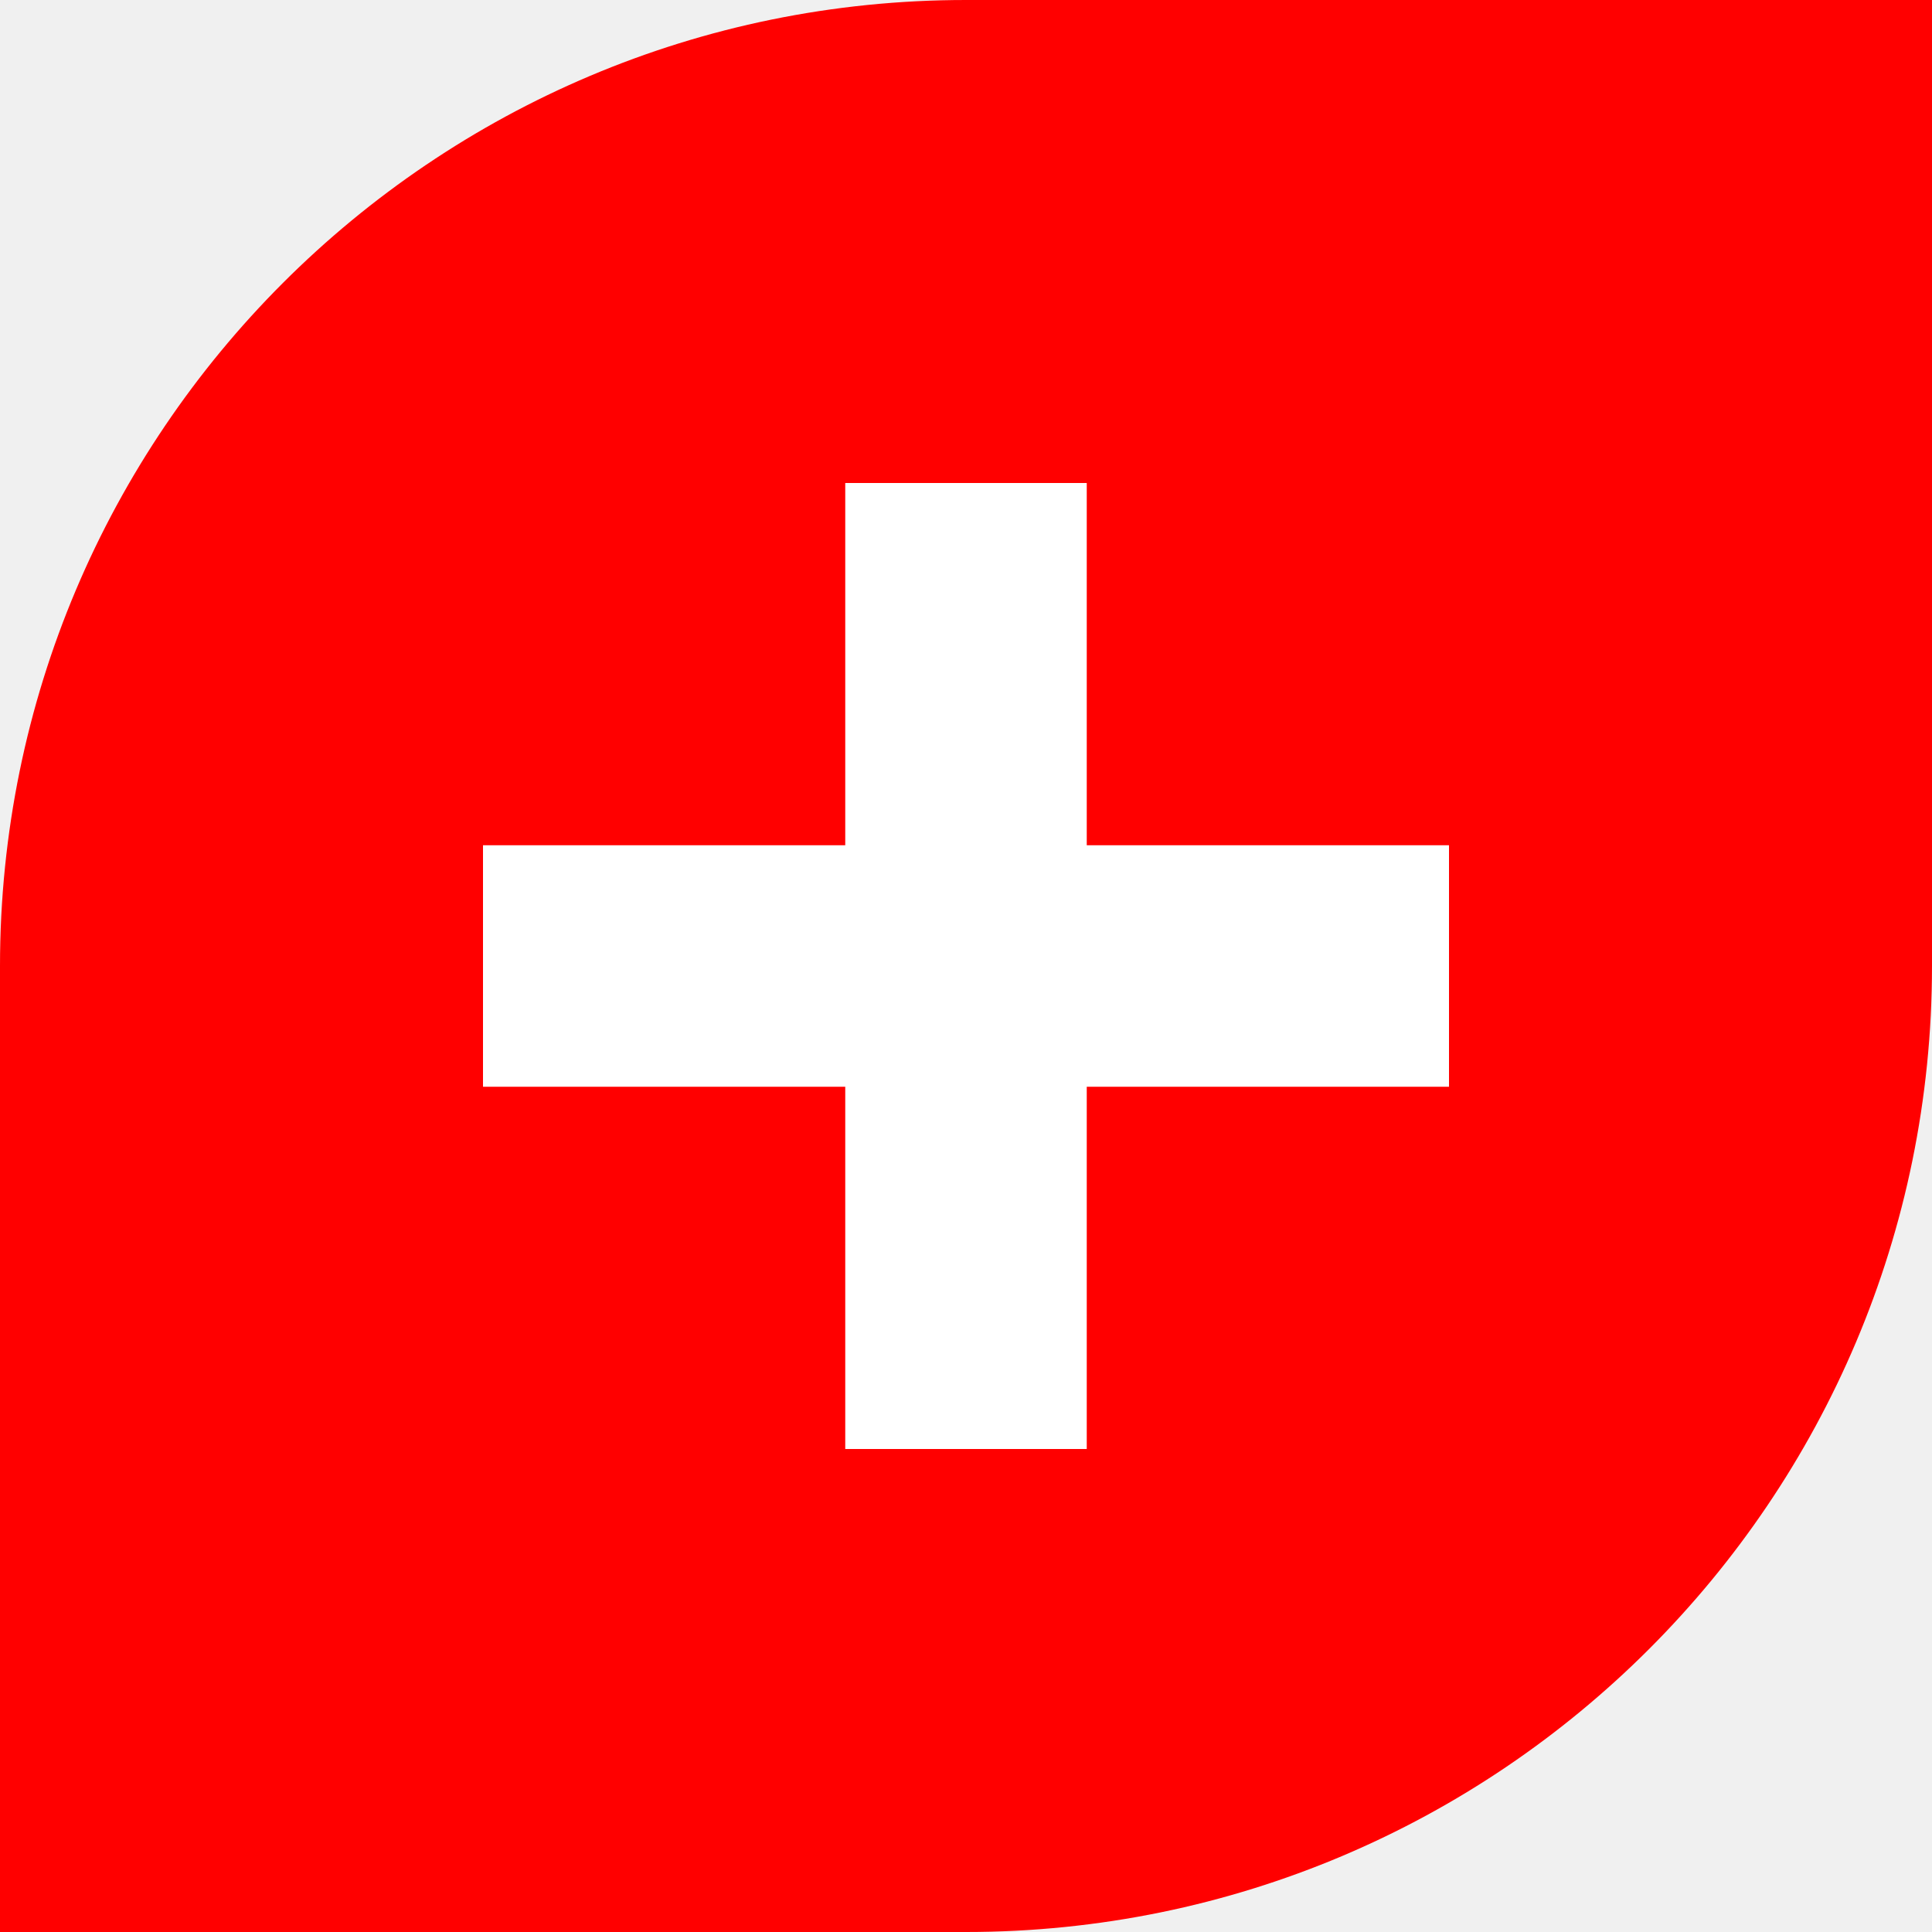
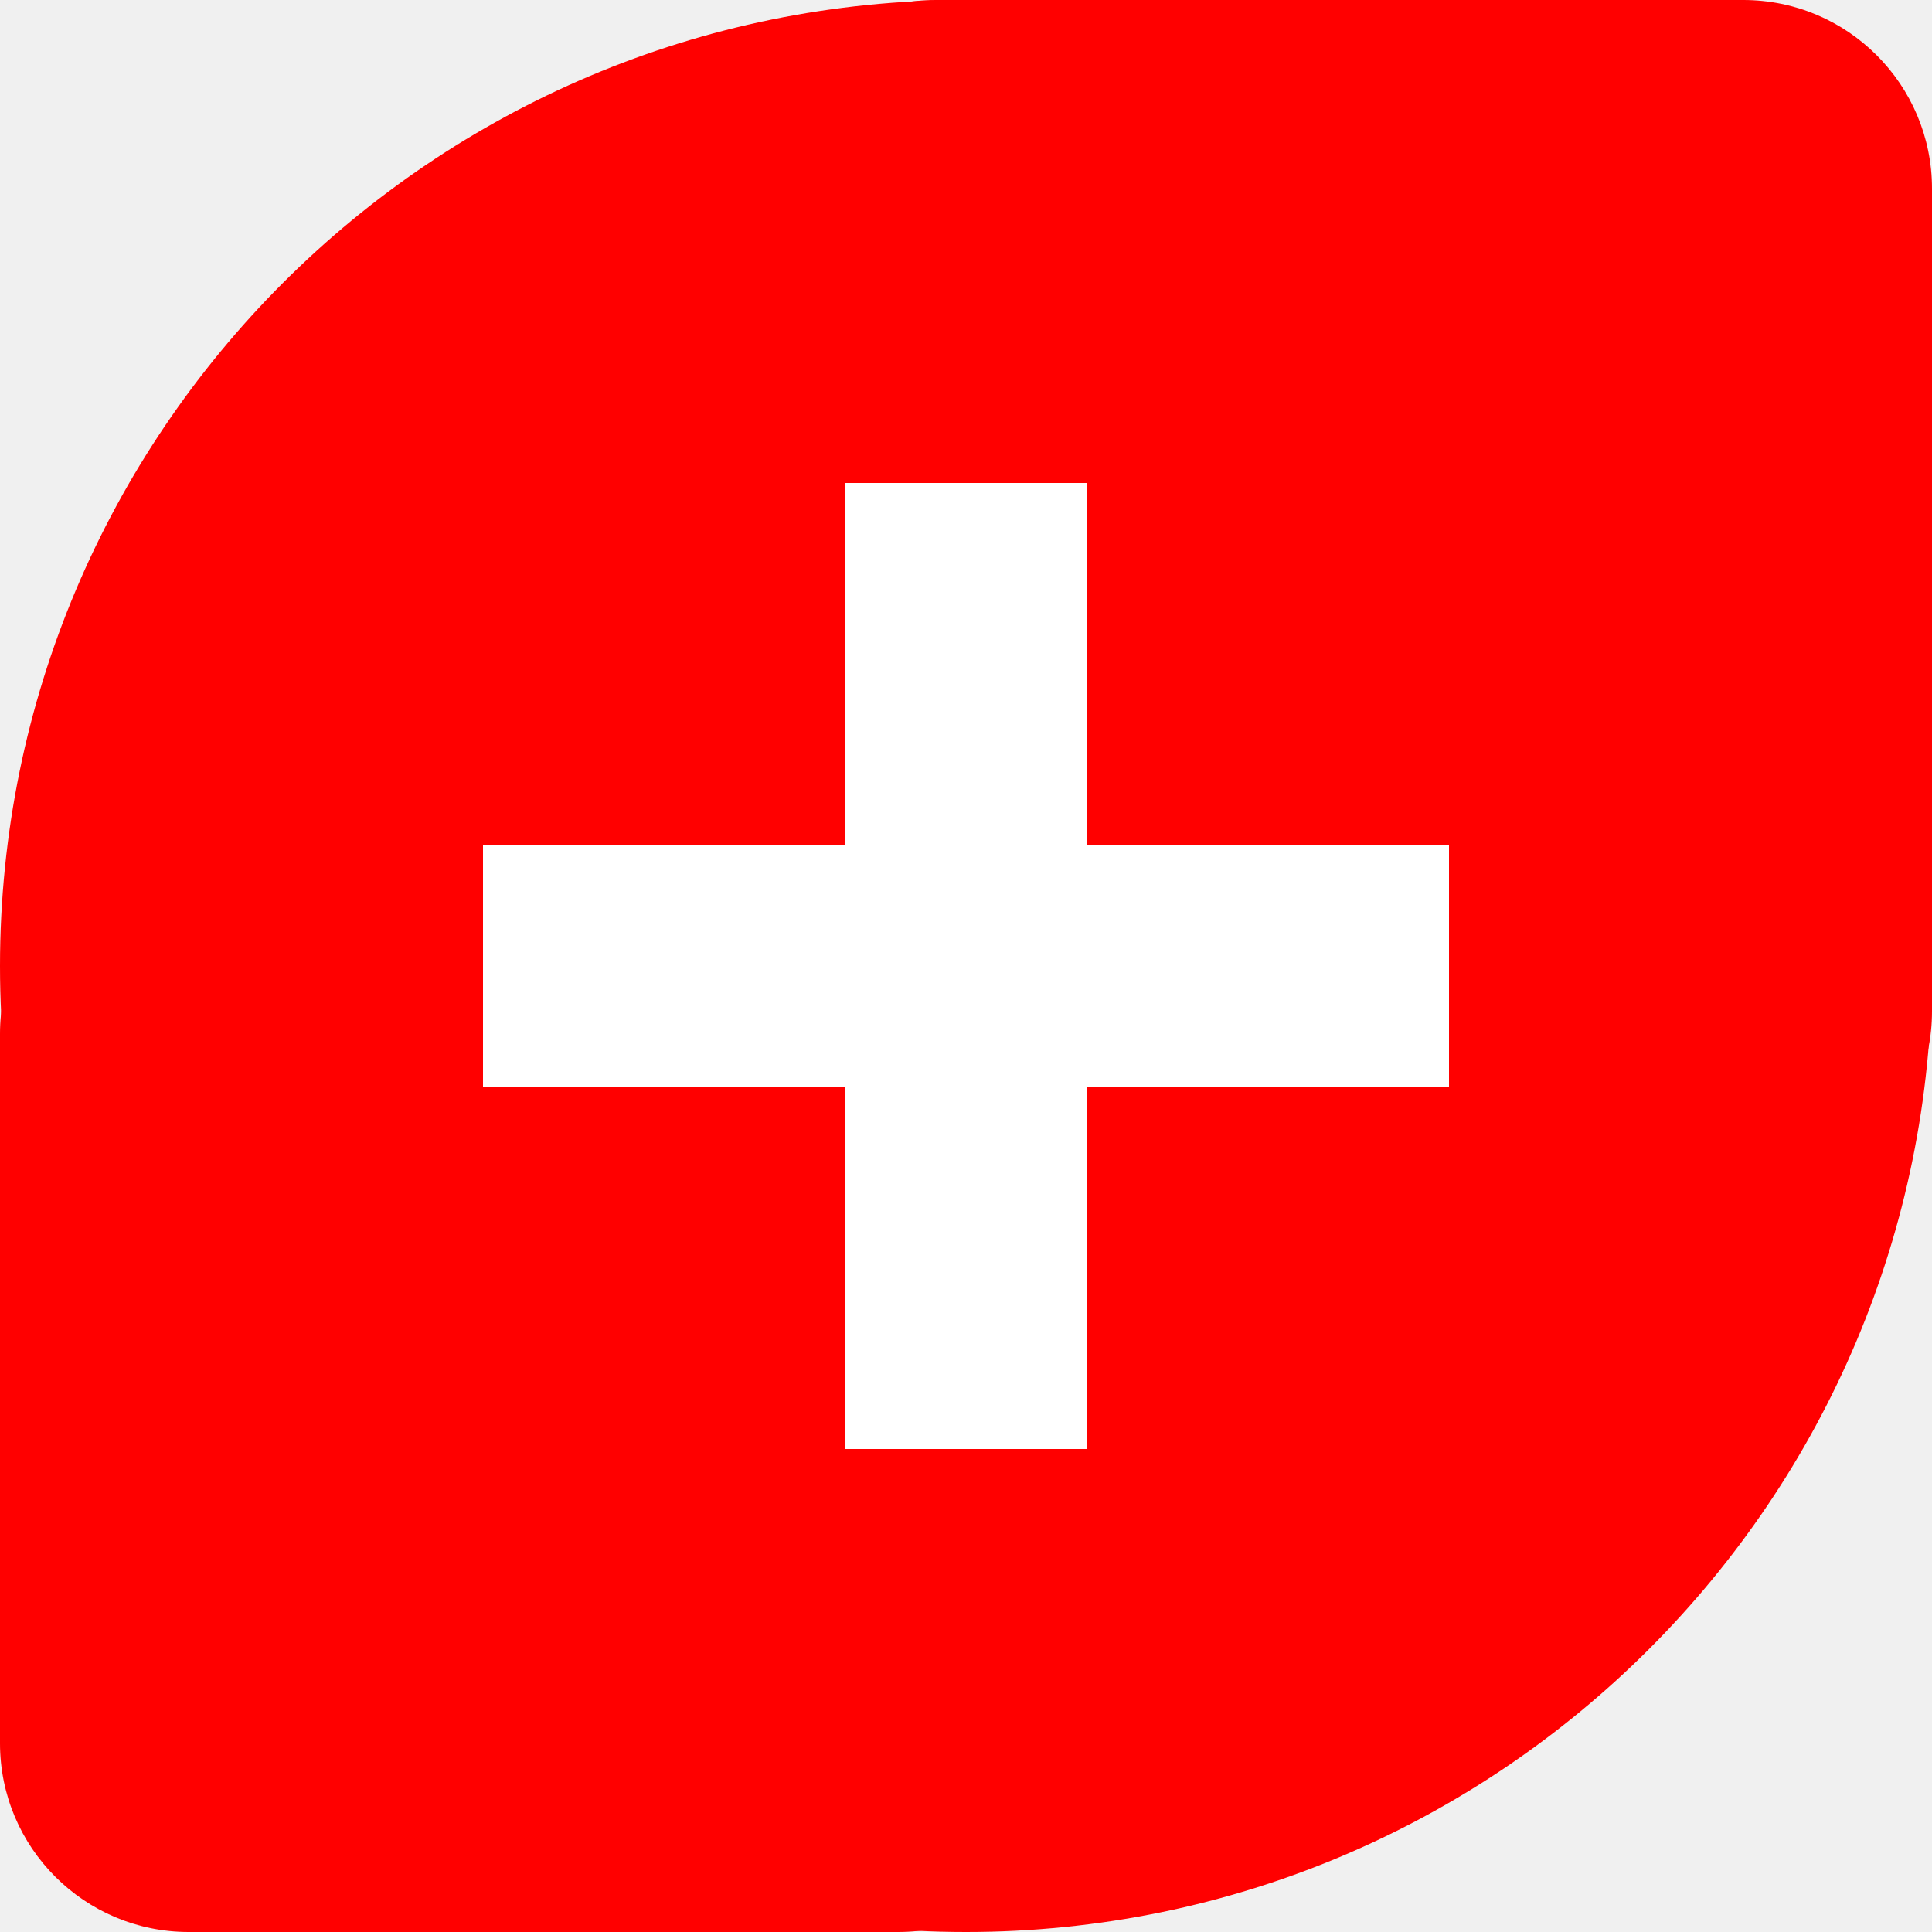
<svg xmlns="http://www.w3.org/2000/svg" width="256" height="256" viewBox="0 0 256 256" fill="none">
  <circle cx="128" cy="128" r="128" fill="#FF0000" />
-   <rect x="128" width="128" height="128" fill="#FF0000" />
-   <rect y="128" width="128" height="128" fill="#FF0000" />
+   <rect x="99" width="157" height="159" rx="25" fill="#FF0000" />
+   <rect y="112" width="144" height="144" rx="25" fill="#FF0000" />
  <rect x="112" y="64" width="32" height="128" fill="white" />
  <rect x="64" y="112" width="128" height="32" fill="white" />
</svg>
